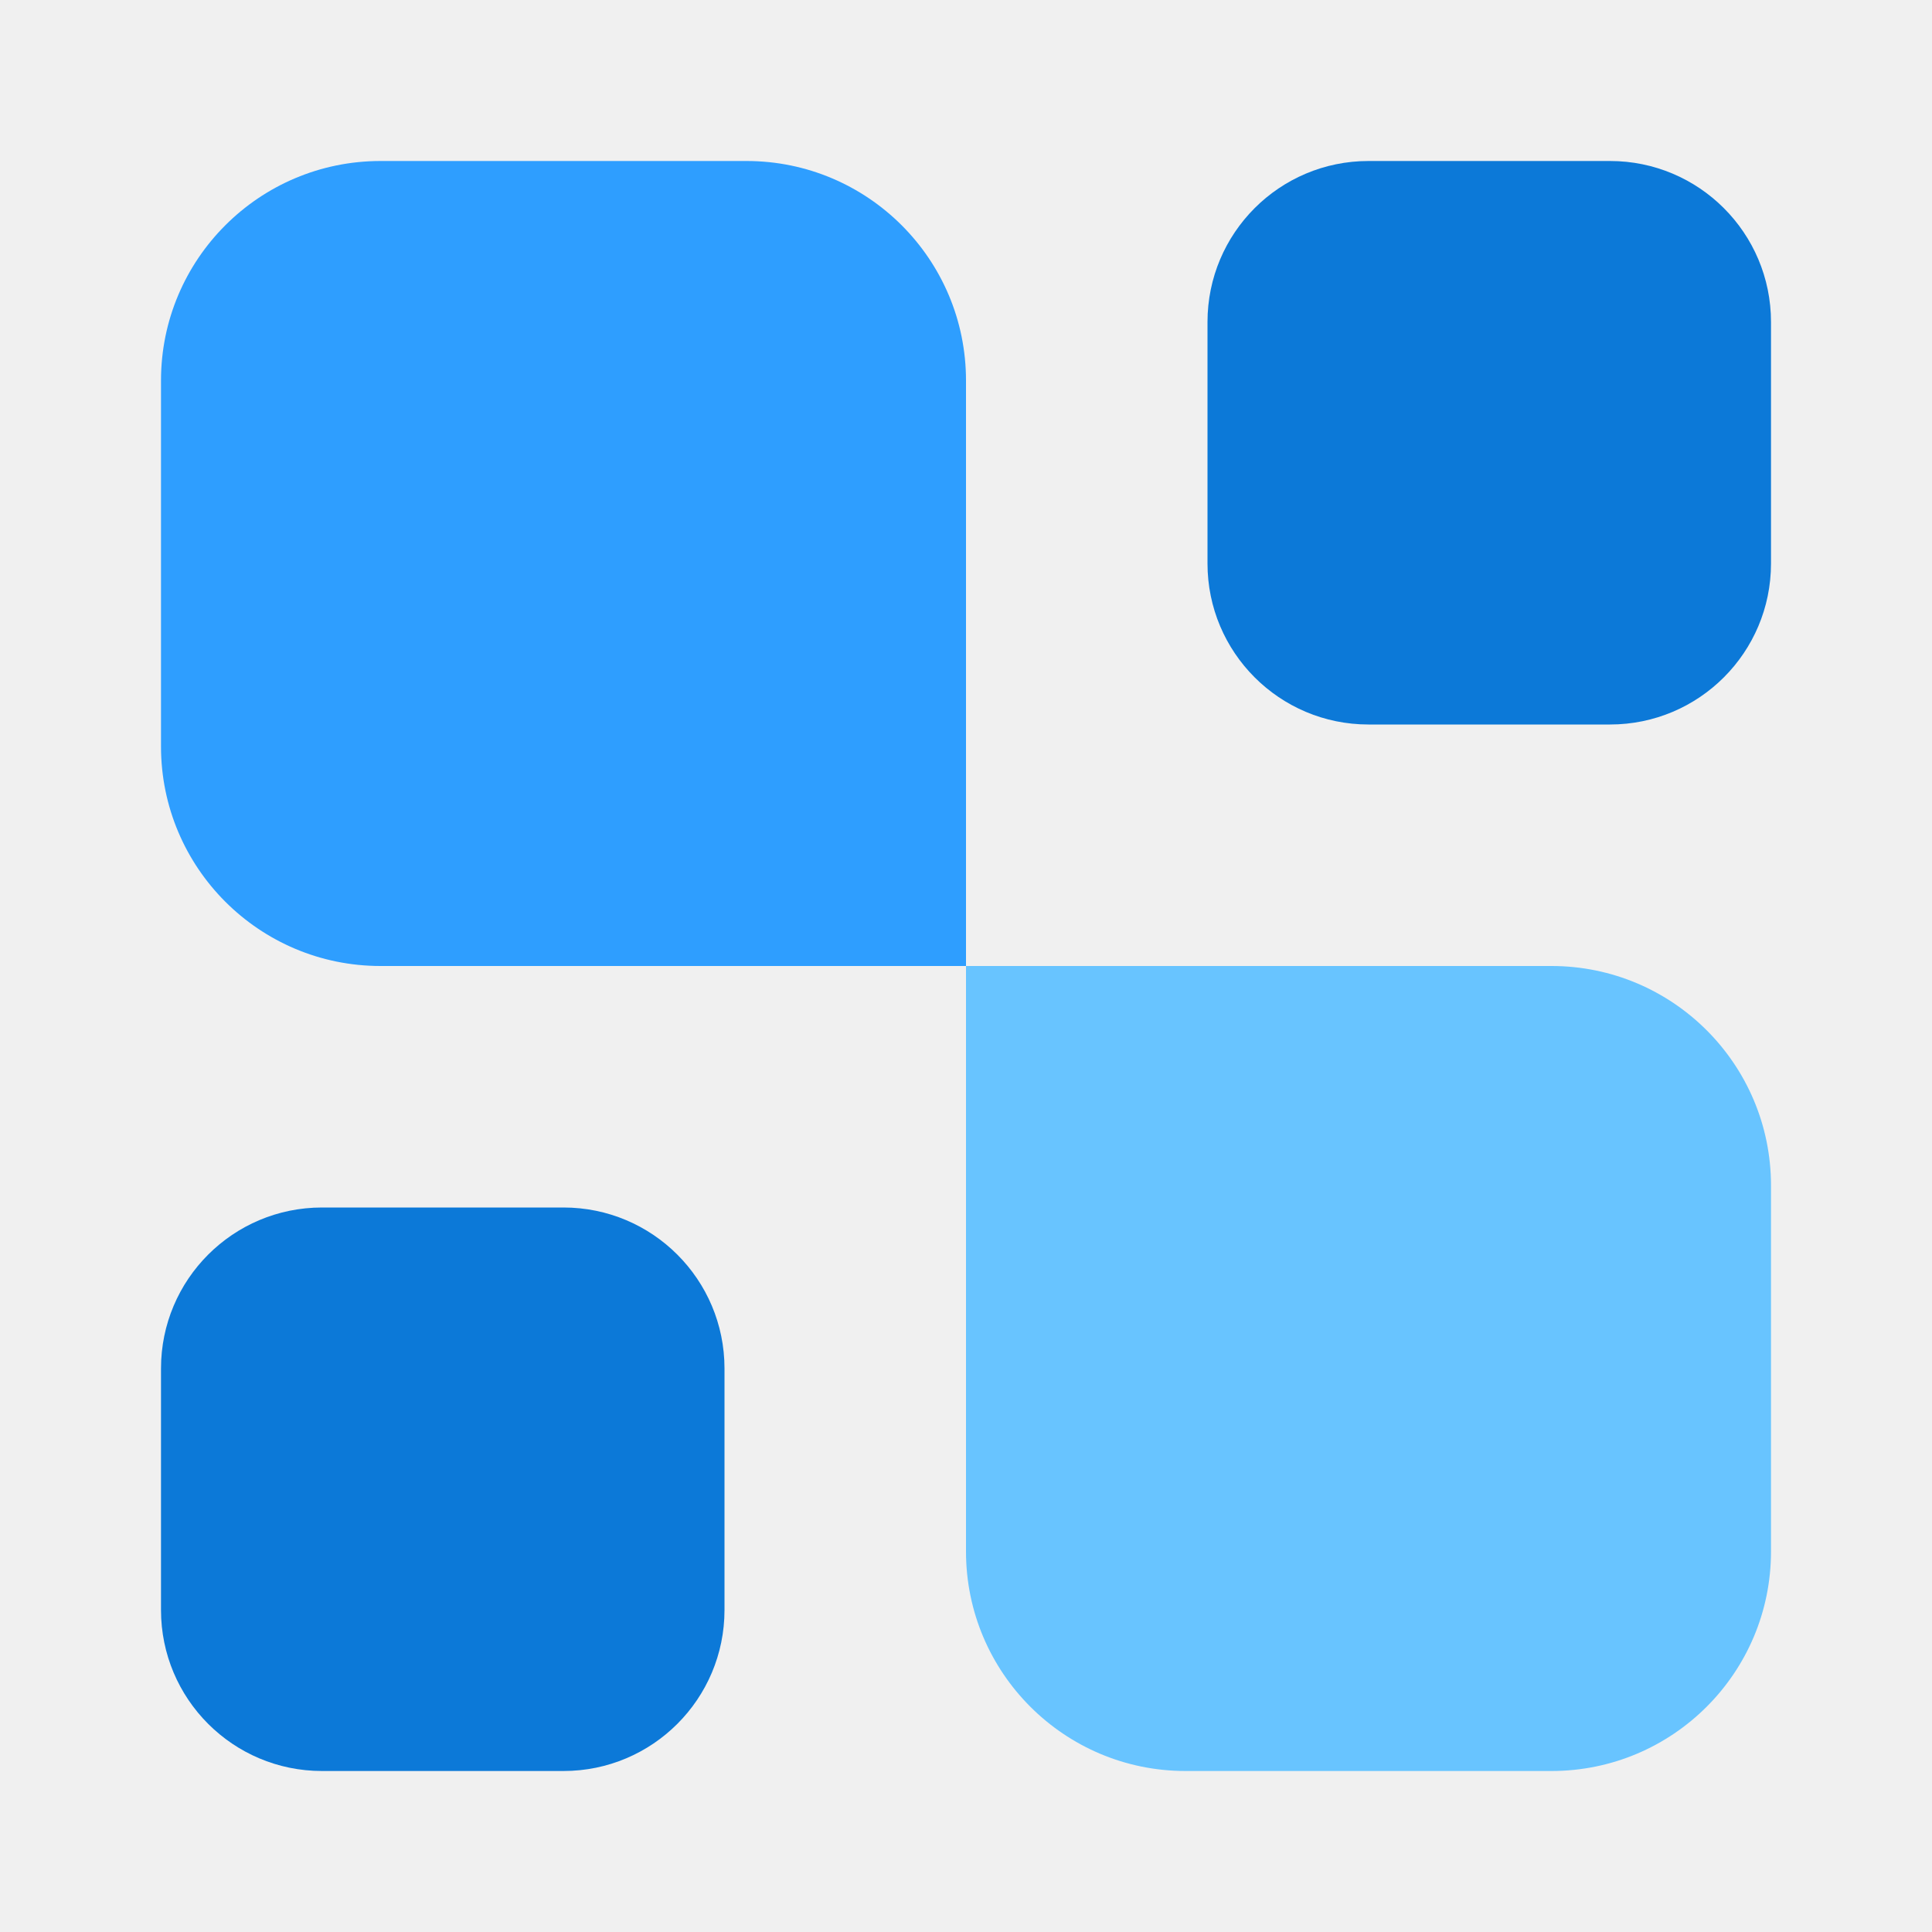
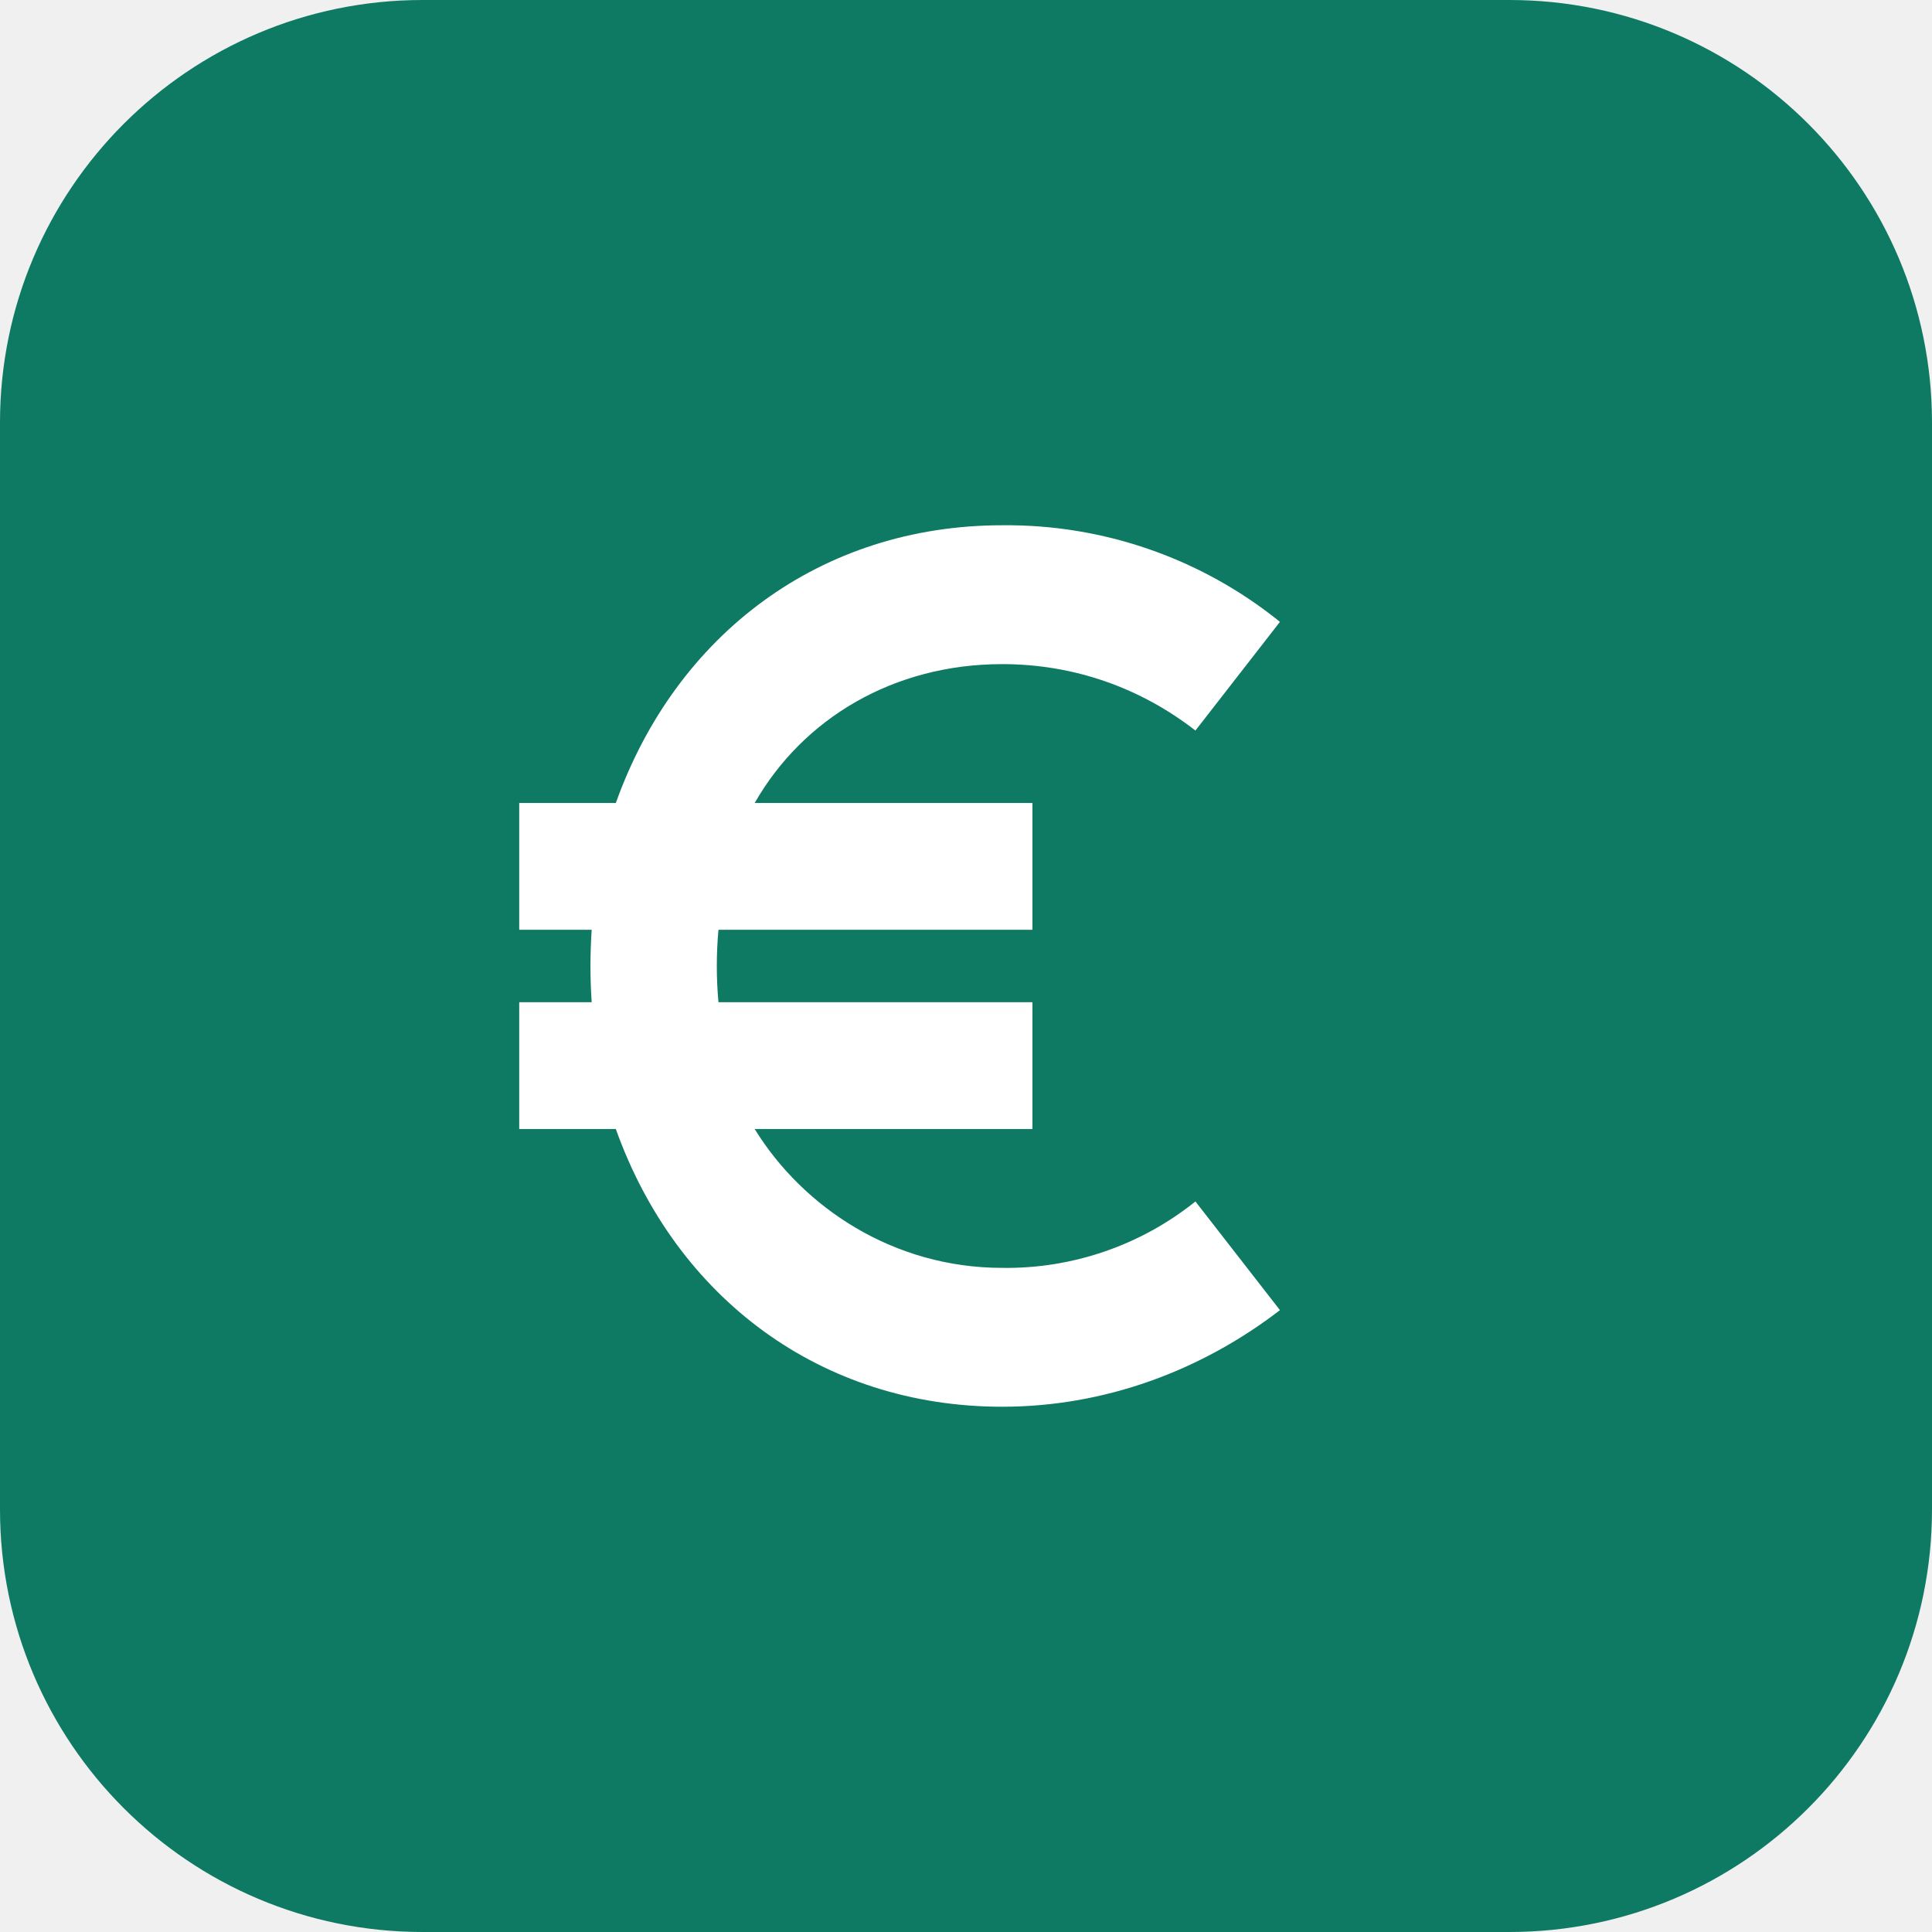
- <svg xmlns="http://www.w3.org/2000/svg" width="24" height="24" viewBox="0 0 24 24" fill="none">
-   <path d="M22 19.273C22 20.779 20.779 22 19.273 22H14.727C13.221 22 12 20.779 12 19.273V12H19.273C20.779 12 22 13.221 22 14.727V19.273Z" fill="#68C4FF" />
-   <path d="M20 2C21.105 2 22 2.895 22 4V7C22 8.105 21.105 9 20 9H17C15.895 9 15 8.105 15 7V4C15 2.895 15.895 2 17 2H20Z" fill="#0C79D8" />
-   <path d="M7 15C8.105 15 9 15.895 9 17V20C9 21.105 8.105 22 7 22H4C2.895 22 2 21.105 2 20V17C2 15.895 2.895 15 4 15H7Z" fill="#0C79D8" />
-   <path d="M12 12H4.727C3.221 12 2 10.779 2 9.273V4.727C2 3.221 3.221 2 4.727 2H9.273C10.779 2 12 3.221 12 4.727V12Z" fill="#2E9EFF" />
+ <svg xmlns="http://www.w3.org/2000/svg" width="32" height="32" viewBox="0 0 32 32">
+   <rect width="32" height="32" rx="7" fill="#0e7a63" />
+   <path d="M21.2 10.3a7.2 7.2 0 0 0-4.6-1.6c-3 0-5.4 1.8-6.4 4.6H8.6v2.1h1.2a9 9 0 0 0 0 1.2H8.6v2.1h1.6c1 2.8 3.4 4.6 6.4 4.6 1.7 0 3.3-.6 4.6-1.6l-1.4-1.8a5 5 0 0 1-3.2 1.1c-1.8 0-3.3-1-4.1-2.3h4.6v-2.1h-5.2a6.6 6.6 0 0 1 0-1.2h5.2v-2.1h-4.6c.8-1.4 2.3-2.3 4.1-2.3 1.2 0 2.3.4 3.2 1.1l1.4-1.8Z" fill="#ffffff" />
</svg>
